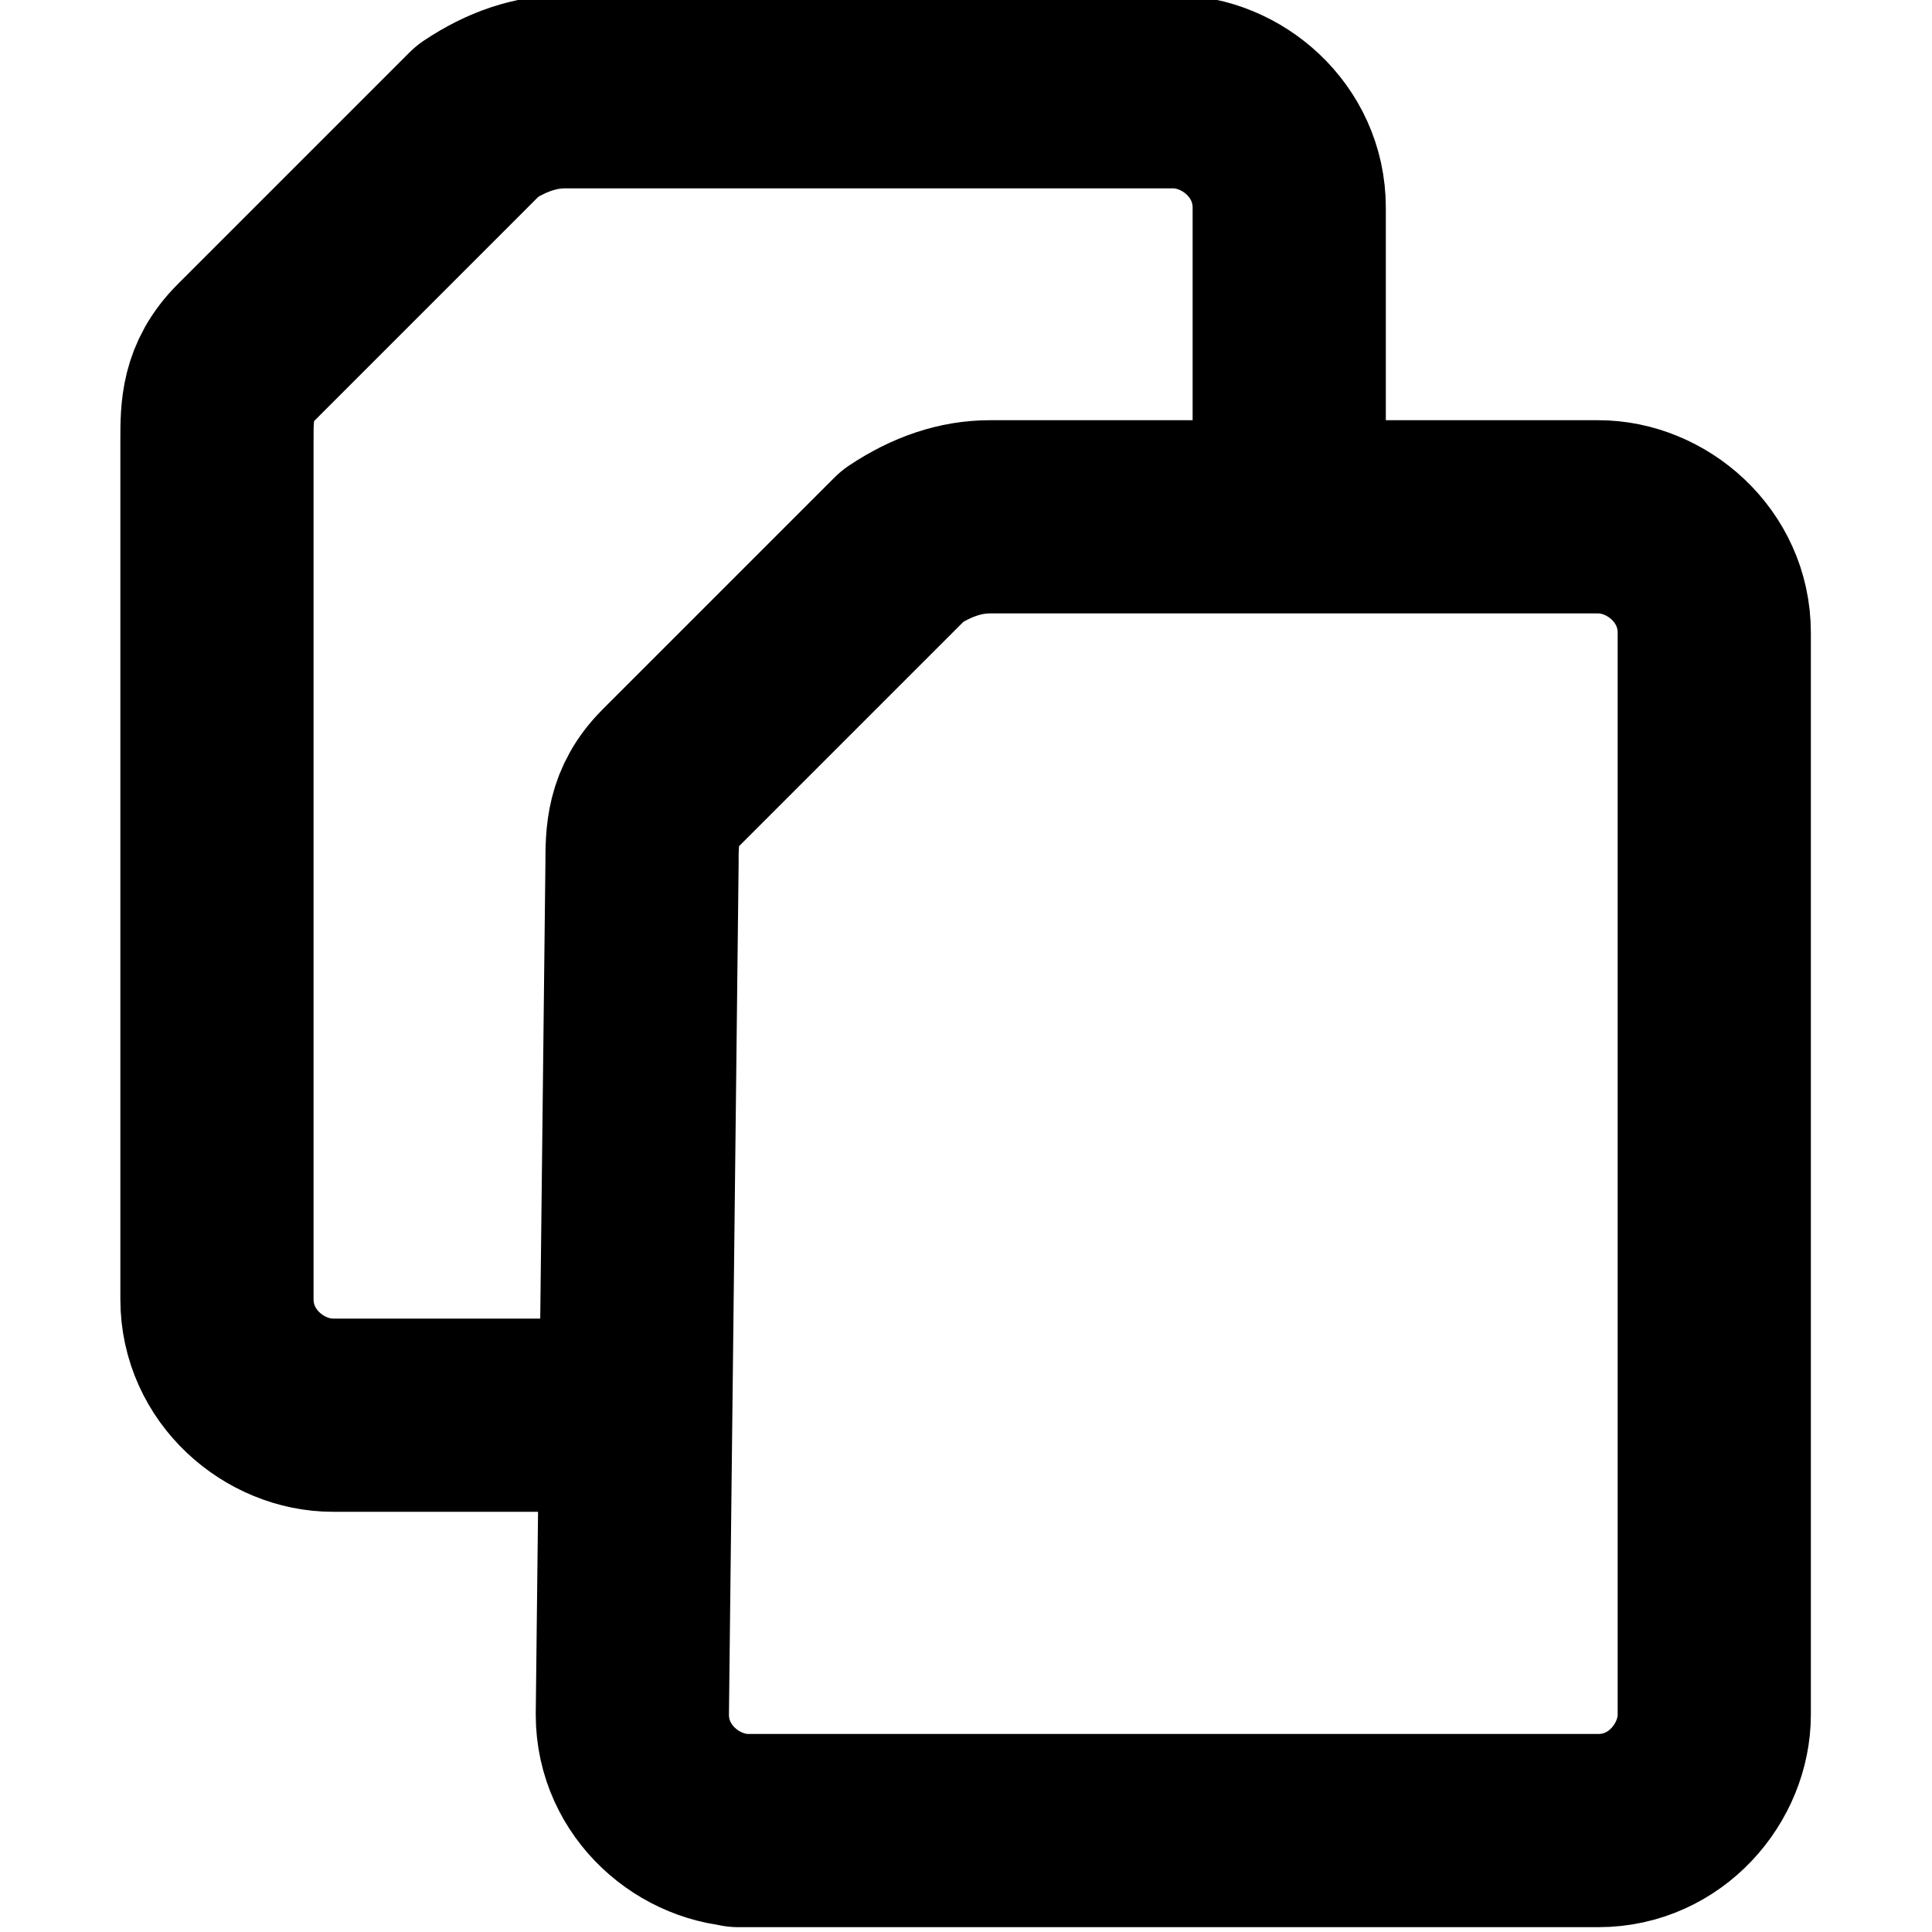
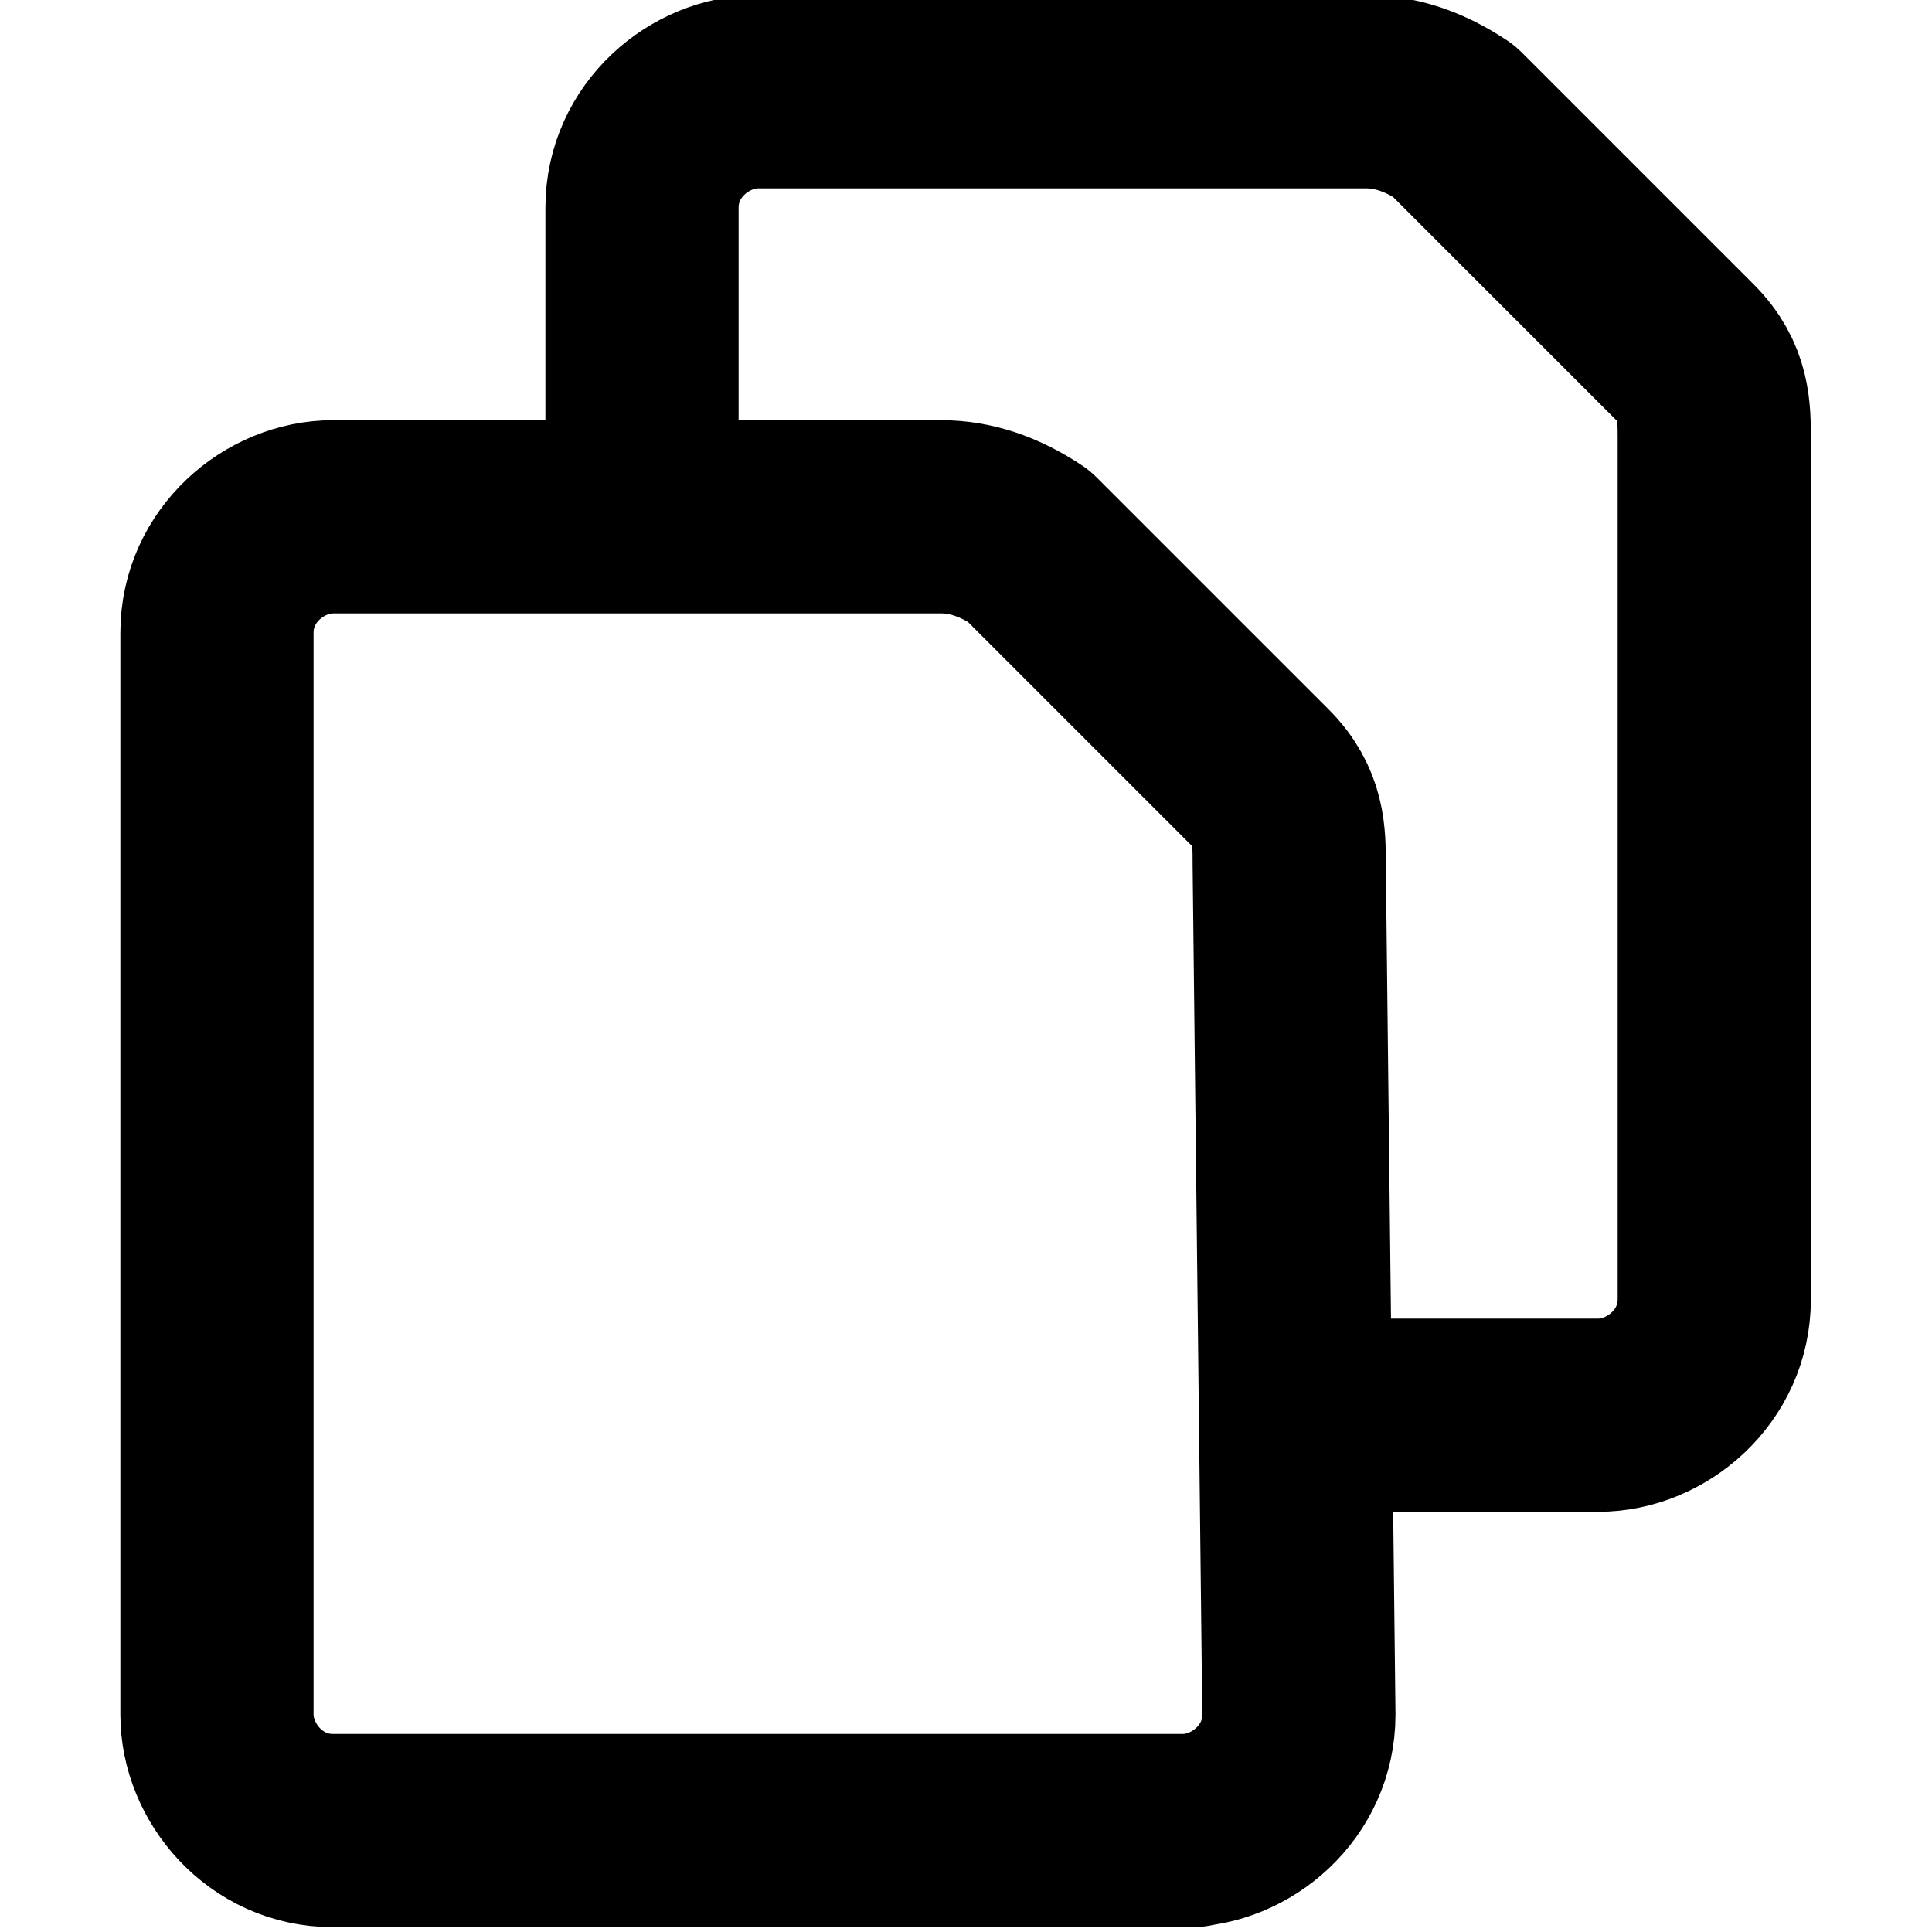
<svg xmlns="http://www.w3.org/2000/svg" version="1.1" id="Слой_1" x="0" y="0" viewBox="0 0 20 20" xml:space="preserve">
  <style>.copy-st0{fill:none;stroke:currentColor;stroke-width:2;stroke-linecap:round;stroke-linejoin:round}</style>
  <g id="Copy" transform="translate(154.346 295.25)">
-     <path id="Контур_326" class="copy-st0" d="M-147.8-277.5c0 .7.6 1.2 1.2 1.2h-.1 8.9c.7 0 1.2-.6 1.2-1.2v-11.2c0-.7-.6-1.2-1.2-1.2h-6.3c-.3 0-.6.1-.9.3l-2.4 2.4c-.3.3-.3.6-.3.9l-.1 8.8z" />
-     <path id="Контур_327" class="copy-st0" d="M-141-290v-3.1c0-.7-.6-1.2-1.2-1.2h-6.3c-.3 0-.6.1-.9.3l-2.4 2.4c-.3.3-.3.6-.3.9v8.9c0 .7.6 1.2 1.2 1.2h2.5" />
+     <path id="Контур_326" class="copy-st0" d="M-140.9-277.5c0 .7-.6 1.2-1.2 1.2h.1-8.9c-.7 0-1.2-.6-1.2-1.2v-11.2c0-.7.6-1.2 1.2-1.2h6.3c.3 0 .6.1.9.3l2.4 2.4c.3.3.3.6.3.9l.1 8.8z" />
+     <path id="Контур_327" class="copy-st0" d="M-147.7-290v-3.1c0-.7.6-1.2 1.2-1.2h6.3c.3 0 .6.1.9.3l2.4 2.4c.3.3.3.6.3.9v8.9c0 .7-.6 1.2-1.2 1.2h-2.5" />
  </g>
</svg>
